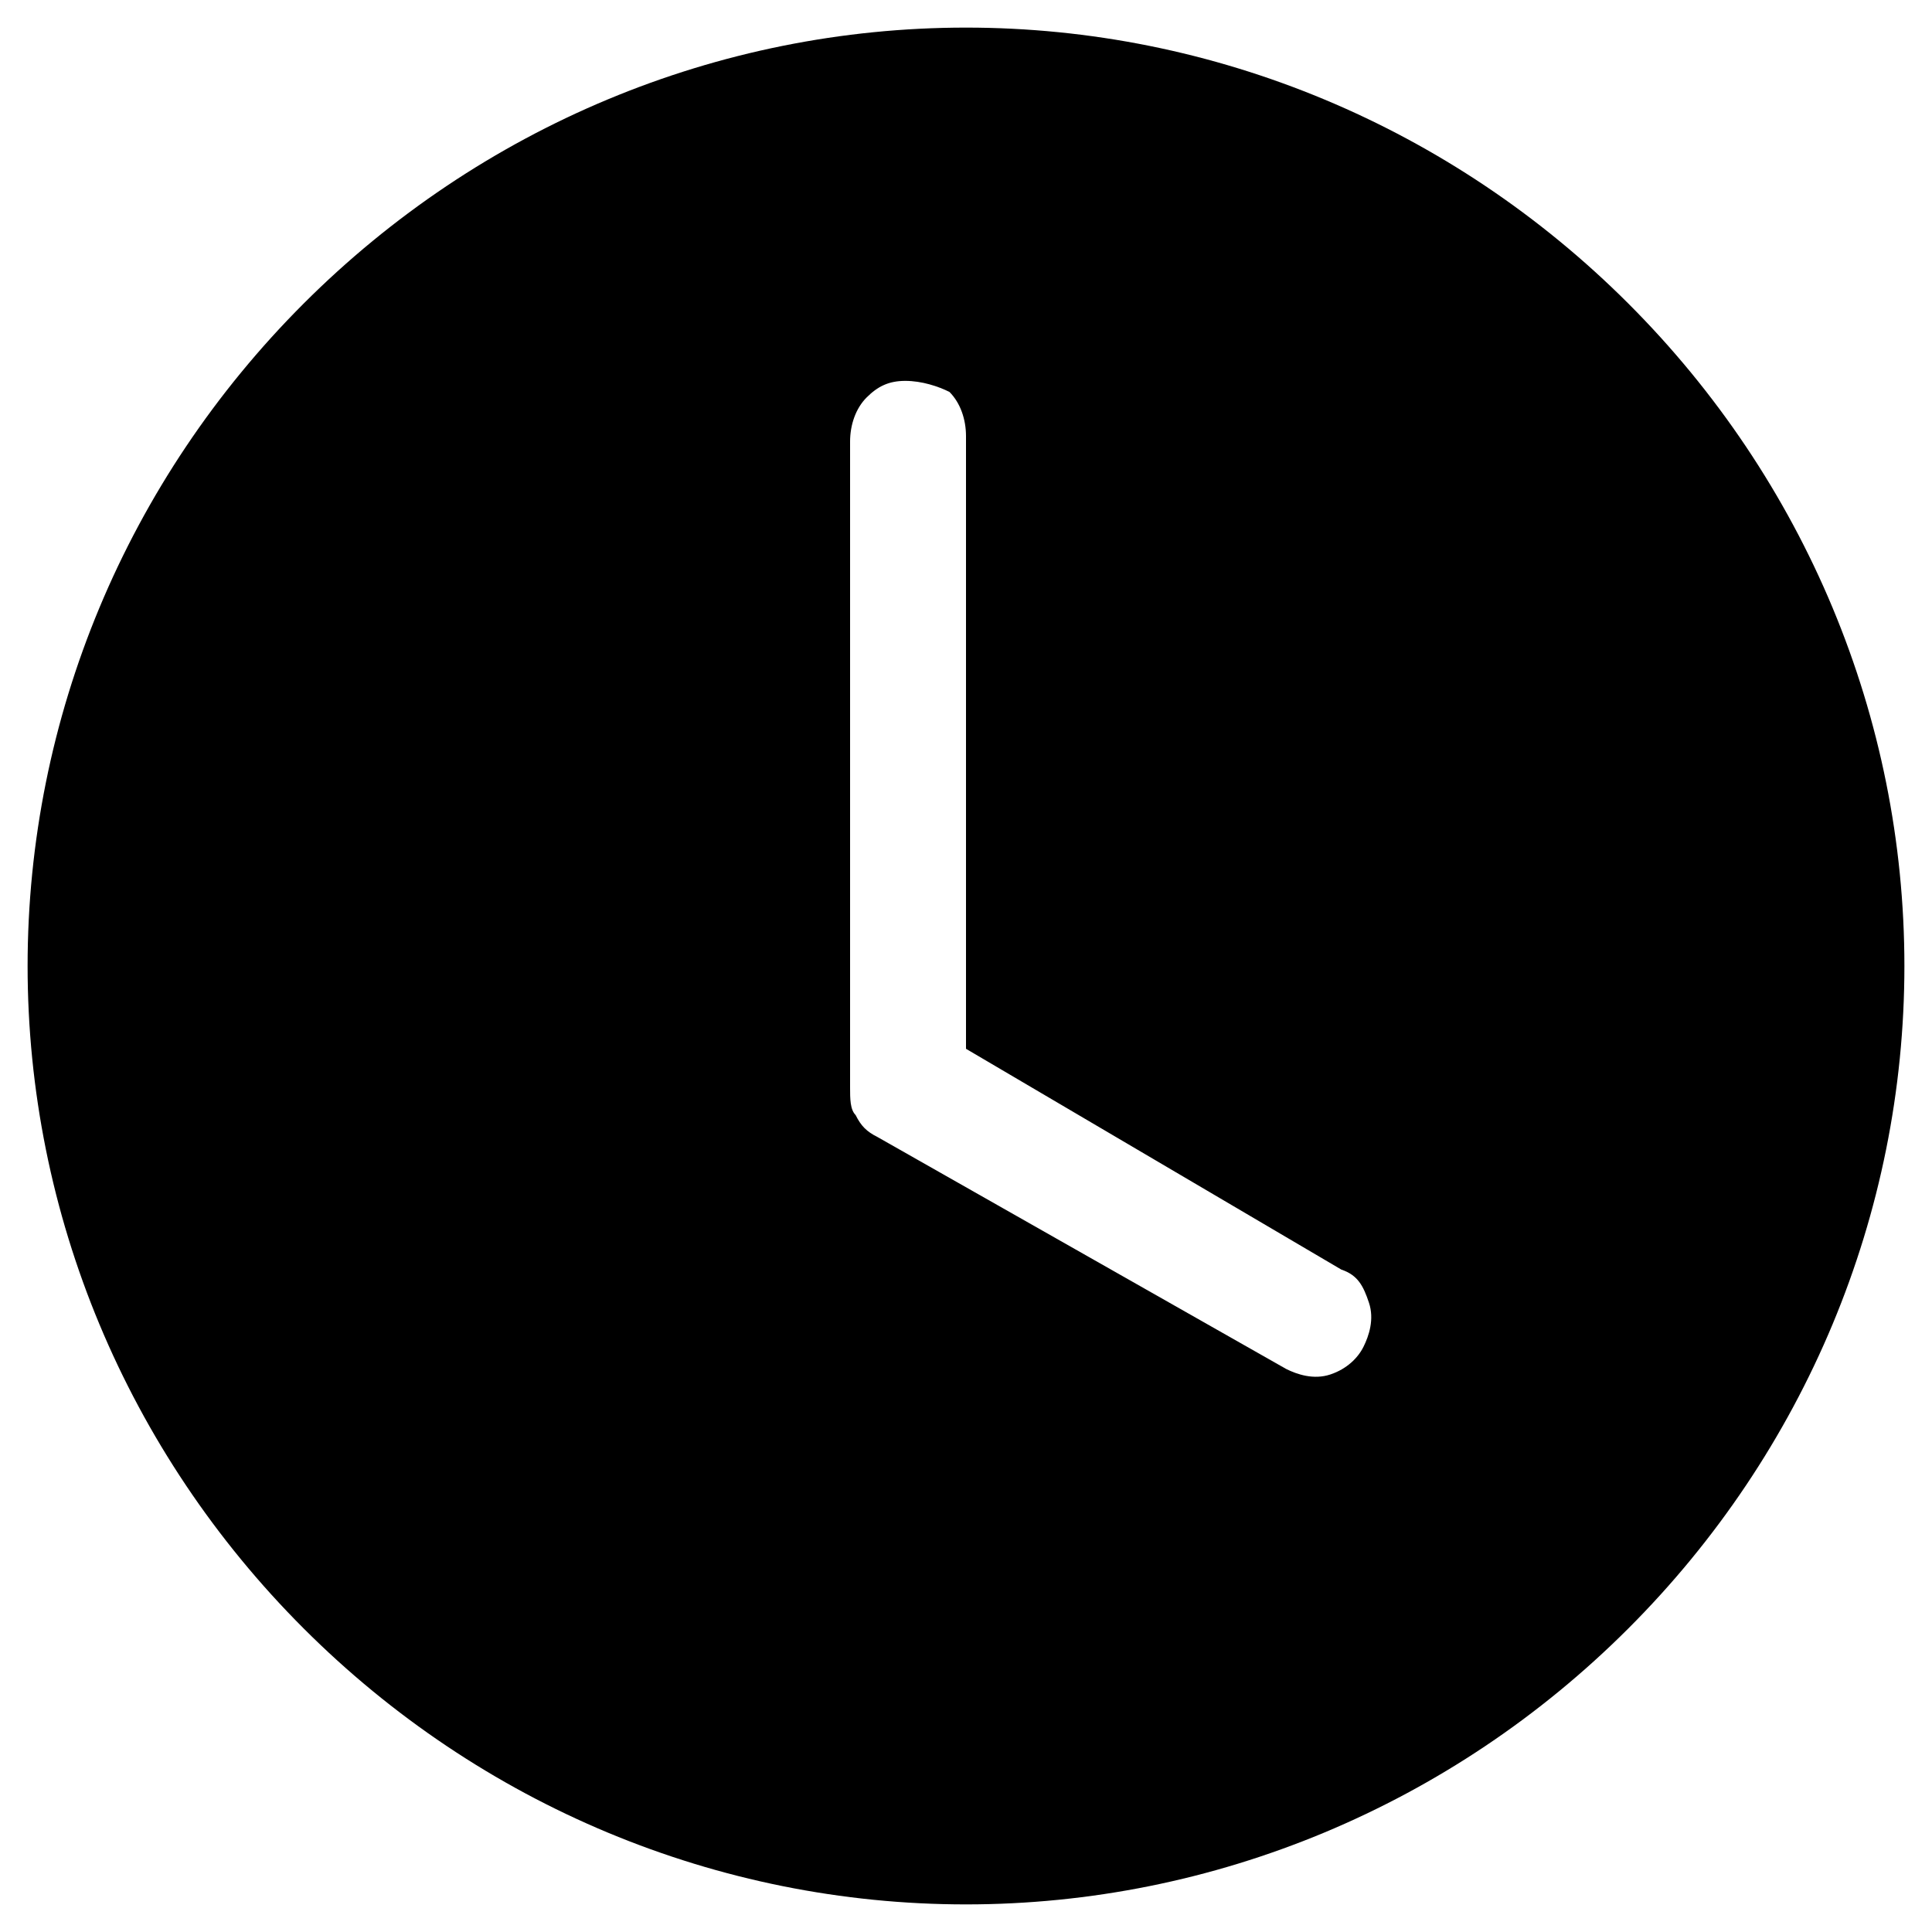
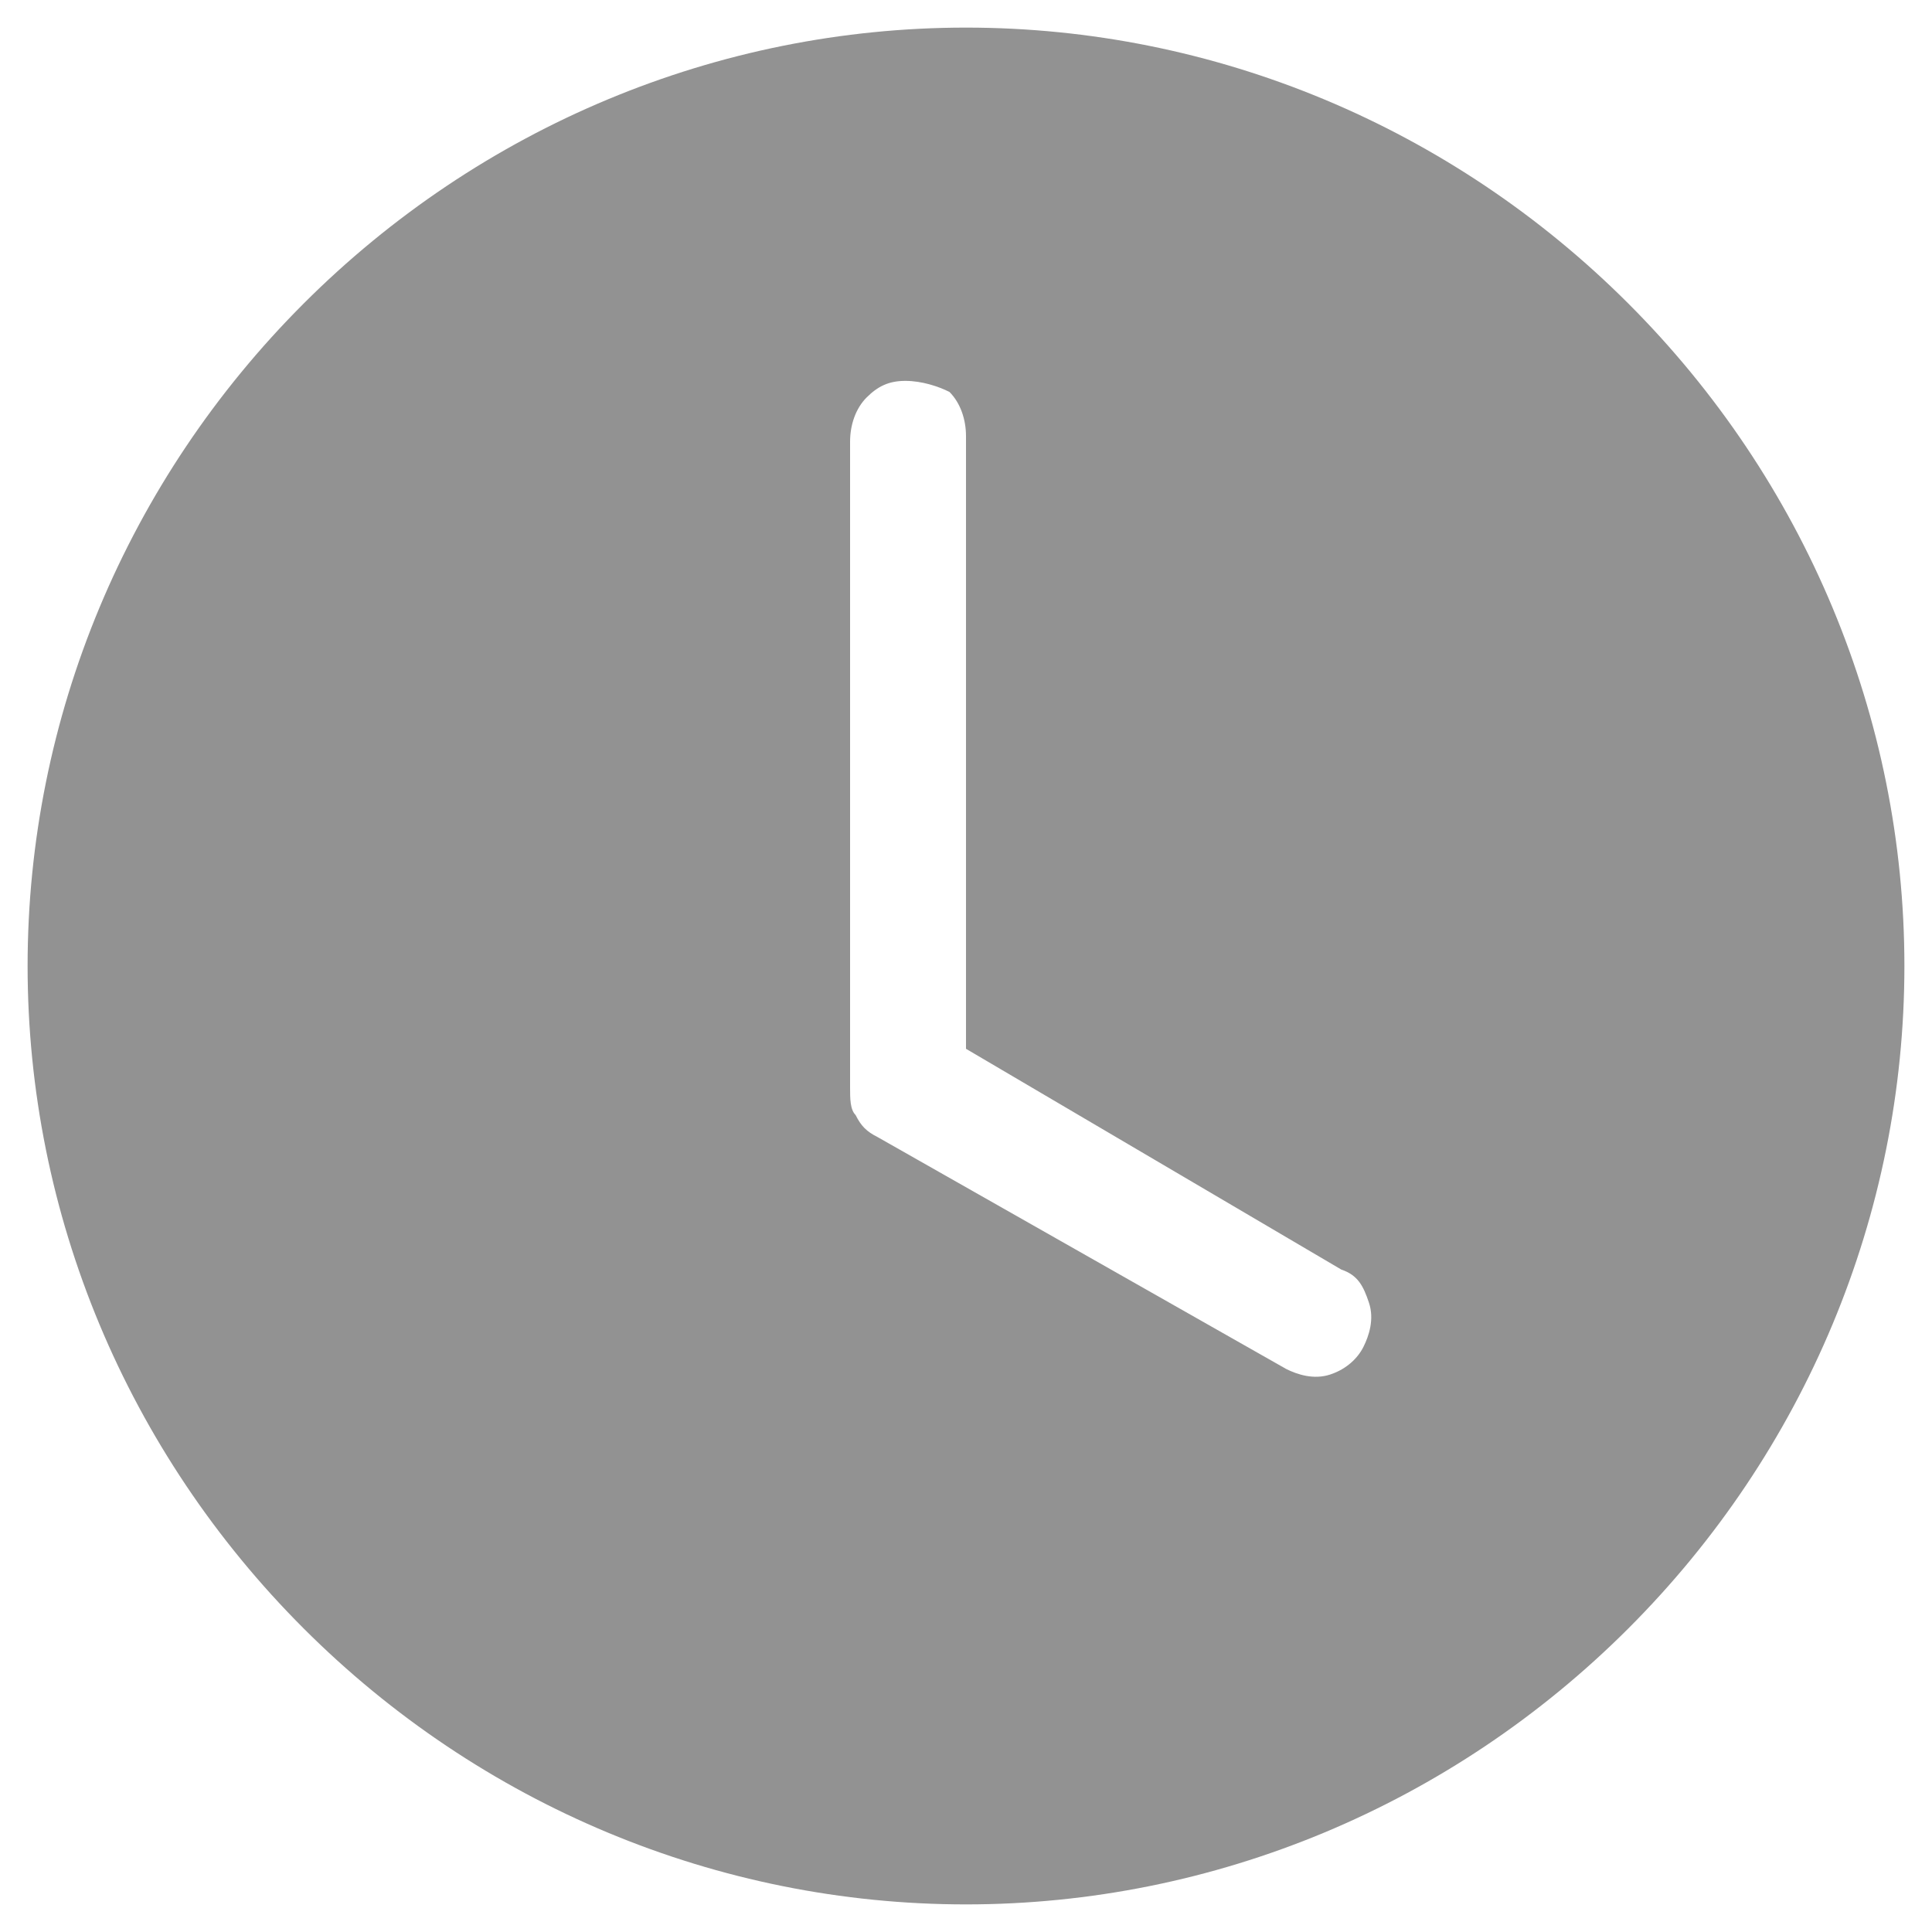
- <svg xmlns="http://www.w3.org/2000/svg" xmlns:xlink="http://www.w3.org/1999/xlink" version="1.1" x="0px" y="0px" viewBox="0 0 35 35" style="enable-background:new 0 0 35 35;" xml:space="preserve">
+ <svg xmlns="http://www.w3.org/2000/svg" xmlns:xlink="http://www.w3.org/1999/xlink" version="1.1" id="Capa_1" x="0px" y="0px" viewBox="0 0 35 35" style="enable-background:new 0 0 35 35;" xml:space="preserve">
  <style type="text/css">
	.st0{display:none;}
	.st1{display:inline;}
	.st2{display:inline;fill-rule:evenodd;clip-rule:evenodd;}
- 	.st3{clip-path:url(#SVGID_00000047775585078444068290000012120520090081884800_);}
- 	.st4{clip-path:url(#SVGID_00000088099100934608618020000001449217017686104992_);}
- 	.st5{clip-path:url(#SVGID_00000127016488503916687890000014989756349374884255_);}
- 	.st6{clip-path:url(#SVGID_00000127757323322574954010000010758684459459221946_);}
- 	.st7{clip-path:url(#SVGID_00000080187153514085854780000002229952387193610920_);}
+ 	.st3{clip-path:url(#SVGID_00000044175838184929568290000015402060820072996225_);}
+ 	.st4{clip-path:url(#SVGID_00000013193171630981790470000014963882063303507878_);}
+ 	.st5{clip-path:url(#SVGID_00000169542345470578529650000003086919952186636185_);}
+ 	.st6{clip-path:url(#SVGID_00000167380063283170178560000012645521458607119527_);}
+ 	.st7{clip-path:url(#SVGID_00000166636997703616374620000005117237768804679863_);}
+ 	.st8{fill:#929292;}
</style>
-   <g id="Capa_1" class="st0">
-     <path class="st1" d="M34.4,11.6c-0.1-0.5-0.7-1-1.3-1c-0.1,0-0.7,0.1-1.2,0.3c-0.5,0.1-1,0.3-1,0.2c0,0-0.4-1-0.9-2.1   c-0.5-1.2-0.9-2.3-1-2.5c-0.4-0.8-1.5-1.7-2.5-1.9C25.9,4.6,9,4.6,8.4,4.7C7.5,5,6.6,5.6,6.2,6.3C6,6.5,5.5,7.6,5,8.8   C4.5,10,4.1,11,4.1,11.1c0,0.1-0.2,0.1-1-0.2c-0.5-0.1-1.1-0.3-1.2-0.3c-0.6,0-1.1,0.5-1.3,1c-0.1,0.3-0.1,1.6,0,2   c0.2,0.6,0.8,1.2,1.4,1.3C2.5,15,2.5,15,2.4,15.1c0,0.1-0.2,0.5-0.3,0.9c-0.3,0.9-0.6,2.1-0.7,3c0,0.3-0.1,2.6-0.1,5.2   c0,4.4,0,4.6,0.1,4.9c0.2,0.5,0.6,0.9,1,1c0.3,0.1,0.5,0.1,1.8,0.1c1.7,0,2-0.1,2.5-0.6c0.4-0.5,0.5-0.8,0.5-2.2v-1.2l20.3,0l0,1.3   c0,0.8,0.1,1.4,0.1,1.5c0.2,0.4,0.5,0.7,0.8,0.9l0.4,0.2l1.5,0c1.3,0,1.6,0,1.9-0.1c0.4-0.1,0.9-0.5,1.1-1l0.2-0.4v-4.9   c0-4.4,0-5-0.1-5.6c-0.2-0.9-0.4-2-0.7-2.8c-0.3-0.7-0.2-0.7,0.2-0.7c0.6,0,1.4-0.7,1.5-1.3C34.5,13.2,34.5,12,34.4,11.6z" />
+   <g id="Capa_1_00000073705476112019655300000004931081956898459326_" class="st0">
+     <path class="st1" d="M34.4,11.6c-0.1-0.5-0.7-1-1.3-1c-0.1,0-0.7,0.1-1.2,0.3c-0.5,0.1-1,0.3-1,0.2c0,0-0.4-1-0.9-2.1   c-0.5-1.2-0.9-2.3-1-2.5c-0.4-0.8-1.5-1.7-2.5-1.9c-0.6,0-17.5,0-18.1,0.1C7.5,5,6.6,5.6,6.2,6.3C6,6.5,5.5,7.6,5,8.8   S4.1,11,4.1,11.1s-0.2,0.1-1-0.2c-0.5-0.1-1.1-0.3-1.2-0.3c-0.6,0-1.1,0.5-1.3,1c-0.1,0.3-0.1,1.6,0,2c0.2,0.6,0.8,1.2,1.4,1.3   C2.5,15,2.5,15,2.4,15.1c0,0.1-0.2,0.5-0.3,0.9c-0.3,0.9-0.6,2.1-0.7,3c0,0.3-0.1,2.6-0.1,5.2c0,4.4,0,4.6,0.1,4.9   c0.2,0.5,0.6,0.9,1,1c0.3,0.1,0.5,0.1,1.8,0.1c1.7,0,2-0.1,2.5-0.6c0.4-0.5,0.5-0.8,0.5-2.2v-1.2h20.3v1.3c0,0.8,0.1,1.4,0.1,1.5   c0.2,0.4,0.5,0.7,0.8,0.9l0.4,0.2h1.5c1.3,0,1.6,0,1.9-0.1c0.4-0.1,0.9-0.5,1.1-1l0.2-0.4v-4.9c0-4.4,0-5-0.1-5.6   c-0.2-0.9-0.4-2-0.7-2.8c-0.3-0.7-0.2-0.7,0.2-0.7c0.6,0,1.4-0.7,1.5-1.3C34.5,13.2,34.5,12,34.4,11.6z" />
  </g>
-   <g id="Capa_2" class="st0">
-     <path class="st2" d="M5.3,17.7v6.9c0,3.6,0,5.3,0.1,5.5c0.1,0.4,0.6,0.8,0.9,0.9C6.6,31,7.9,31,10.7,31h4.1h5.4h4.1   c2.7,0,4.2,0,4.3-0.1c0.4-0.1,0.8-0.4,0.9-0.8c0.1-0.3,0.1-0.6,0.1-5.5v-7c1.6,1.3,2.6,2.2,2.7,2.2c0.1,0,0.2,0,0.4,0   c0.2,0,0.4-0.2,1-1c0.4-0.5,0.8-1,0.8-1.1c0.1-0.4,0-0.5-2.4-2.5l-2.4-2l0-4.5l0-4.5l-0.2-0.2L29.3,4l-2.1,0c-1.4,0-2.2,0-2.4,0   c-0.5,0.1-0.5,0.1-0.5,2.6v0l0,2.2l-2.7-2.3c-2.9-2.4-3-2.5-3.8-2.6c-0.2,0-0.5,0-0.7,0c-0.2,0-0.5,0.1-0.7,0.2   c-0.2,0.1-3.5,2.8-8,6.6c-7.3,6.1-7.9,6.5-7.8,6.9c0,0,0,0.1,0,0.1c0,0.1,0.4,0.6,0.8,1.1c0.6,0.8,0.8,0.9,1,1c0.1,0,0.3,0,0.4,0   C2.7,19.8,3.8,19,5.3,17.7z" />
+   <g id="Capa_2_00000000908563191243574070000002002134155671623088_" class="st0">
+     <path class="st2" d="M5.3,17.7v6.9c0,3.6,0,5.3,0.1,5.5C5.5,30.5,6,30.9,6.3,31c0.3,0,1.6,0,4.4,0h4.1h5.4h4.1c2.7,0,4.2,0,4.3-0.1   c0.4-0.1,0.8-0.4,0.9-0.8c0.1-0.3,0.1-0.6,0.1-5.5v-7c1.6,1.3,2.6,2.2,2.7,2.2c0.1,0,0.2,0,0.4,0s0.4-0.2,1-1   c0.4-0.5,0.8-1,0.8-1.1c0.1-0.4,0-0.5-2.4-2.5l-2.4-2V8.7V4.2L29.5,4l-0.2,0h-2.1c-1.4,0-2.2,0-2.4,0c-0.5,0.1-0.5,0.1-0.5,2.6l0,0   v2.2l-2.7-2.3c-2.9-2.4-3-2.5-3.8-2.6c-0.2,0-0.5,0-0.7,0S16.6,4,16.4,4.1s-3.5,2.8-8,6.6c-7.3,6.1-7.9,6.5-7.8,6.9v0.1   c0,0.1,0.4,0.6,0.8,1.1c0.6,0.8,0.8,0.9,1,1c0.1,0,0.3,0,0.4,0C2.7,19.8,3.8,19,5.3,17.7z" />
  </g>
  <g id="Capa_3" class="st0">
-     <path class="st1" d="M3.9,33.6c-0.9,0-1.7-0.3-2.4-1c-0.7-0.7-1-1.5-1-2.4V11.6c0-0.9,0.3-1.7,1-2.4s1.5-1,2.4-1h6.8V4.8   c0-0.9,0.3-1.7,1-2.4c0.7-0.7,1.5-1,2.4-1h6.8c0.9,0,1.7,0.3,2.4,1c0.7,0.7,1,1.5,1,2.4v3.4h6.8c0.9,0,1.7,0.3,2.4,1   c0.7,0.7,1,1.5,1,2.4v18.6c0,0.9-0.3,1.7-1,2.4c-0.7,0.7-1.5,1-2.4,1H3.9z M14.1,8.2h6.8V4.8h-6.8V8.2z" />
+     <path class="st1" d="M3.9,33.6c-0.9,0-1.7-0.3-2.4-1s-1-1.5-1-2.4V11.6c0-0.9,0.3-1.7,1-2.4s1.5-1,2.4-1h6.8V4.8   c0-0.9,0.3-1.7,1-2.4s1.5-1,2.4-1h6.8c0.9,0,1.7,0.3,2.4,1c0.7,0.7,1,1.5,1,2.4v3.4h6.8c0.9,0,1.7,0.3,2.4,1s1,1.5,1,2.4v18.6   c0,0.9-0.3,1.7-1,2.4s-1.5,1-2.4,1C31.1,33.6,3.9,33.6,3.9,33.6z M14.1,8.2h6.8V4.8h-6.8C14.1,4.8,14.1,8.2,14.1,8.2z" />
  </g>
  <g id="Capa_4" class="st0">
    <g class="st1">
-       <path d="M6.5,2c-1,0.2-1.7,0.6-2.4,1.3C3.2,4.3,2.8,5.2,2.8,6.5c0,0.9,0.1,1.3,0.4,2c0.6,1.1,1.7,2.1,2.9,2.4    c0.6,0.2,1.7,0.1,2.3,0c1.5-0.4,2.8-1.7,3.2-3.3c0.1-0.5,0.1-1.6,0-2.1c-0.1-0.6-0.6-1.5-1.1-2C9.8,2.5,8.8,2.1,7.5,2    C7.1,2,6.7,2,6.5,2z" />
-       <path d="M26.9,2c-1.7,0.3-3.2,1.7-3.6,3.3c-0.2,0.6-0.2,1.7,0,2.3c0.4,1.6,1.6,2.8,3.2,3.3c0.6,0.2,1.7,0.2,2.3,0    c1.2-0.3,2.4-1.3,2.9-2.4c0.3-0.7,0.4-1.2,0.4-2c0-1.3-0.4-2.2-1.3-3.2c-0.9-0.9-1.8-1.3-3-1.3C27.5,2,27.1,2,26.9,2z" />
-       <path d="M16.7,6.6c-1.5,0.2-2.8,0.8-4,2c-0.9,0.9-1.4,1.7-1.8,2.9c-0.2,0.5-0.2,0.7-0.2,1.8c0,1.1,0,1.3,0.2,1.8    c0.5,1.8,1.7,3.4,3.4,4.3c1.9,1,4.5,1,6.4,0c1.7-0.9,2.9-2.5,3.4-4.3c0.1-0.5,0.2-0.7,0.2-1.8c0-1.1,0-1.3-0.2-1.8    c-0.4-1.2-0.9-2.1-1.8-2.9c-1.2-1.2-2.5-1.8-4.2-2c-0.4,0-0.7-0.1-0.8-0.1C17.4,6.5,17.1,6.5,16.7,6.6z" />
-       <path d="M2.1,11.2c-0.9,0.5-1.4,1.7-1.6,4.4c-0.1,1.4-0.1,2.4,0.2,2.9c0.3,0.8,1.2,1.3,2.2,1.6c0.3,0.1,0.9,0.1,1.9,0.1h1.4    l0.4-0.4c1-1,2.2-1.6,3.6-1.8l0.6-0.1l-0.1-0.2c-0.6-0.9-1-1.8-1.2-2.8c-0.1-0.6-0.1-0.9-0.1-1.7l0-1L9,12.3    c-0.8,0.2-2.1,0.3-2.8,0.1c-0.8-0.2-1.6-0.5-2.6-0.9C2.7,11,2.5,11,2.1,11.2z" />
-       <path d="M31.4,11.5c-0.9,0.5-2,0.9-2.7,1c-0.7,0.1-1.9,0-2.7-0.2l-0.6-0.2l0,1c0,0.8,0,1.1-0.1,1.7c-0.2,1-0.6,2-1.2,2.8L24,17.8    l0.6,0.1c1.5,0.2,2.7,0.8,3.6,1.8l0.4,0.4h1.4c1,0,1.6,0,1.9-0.1c1-0.2,1.9-0.8,2.2-1.6c0.2-0.4,0.2-0.5,0.2-1.2    c0-0.9-0.1-2.3-0.2-3.2c-0.2-1.2-0.6-2.1-1-2.5C32.7,10.9,32.5,11,31.4,11.5z" />
+       <path d="M6.5,2c-1,0.2-1.7,0.6-2.4,1.3c-0.9,1-1.3,1.9-1.3,3.2c0,0.9,0.1,1.3,0.4,2c0.6,1.1,1.7,2.1,2.9,2.4    c0.6,0.2,1.7,0.1,2.3,0c1.5-0.4,2.8-1.7,3.2-3.3c0.1-0.5,0.1-1.6,0-2.1c-0.1-0.6-0.6-1.5-1.1-2c-0.7-1-1.7-1.4-3-1.5    C7.1,2,6.7,2,6.5,2z" />
+       <path d="M26.9,2c-1.7,0.3-3.2,1.7-3.6,3.3c-0.2,0.6-0.2,1.7,0,2.3c0.4,1.6,1.6,2.8,3.2,3.3c0.6,0.2,1.7,0.2,2.3,0    c1.2-0.3,2.4-1.3,2.9-2.4c0.3-0.7,0.4-1.2,0.4-2c0-1.3-0.4-2.2-1.3-3.2C29.9,2.4,29,2,27.8,2C27.5,2,27.1,2,26.9,2z" />
+       <path d="M16.7,6.6c-1.5,0.2-2.8,0.8-4,2c-0.9,0.9-1.4,1.7-1.8,2.9c-0.2,0.5-0.2,0.7-0.2,1.8s0,1.3,0.2,1.8    c0.5,1.8,1.7,3.4,3.4,4.3c1.9,1,4.5,1,6.4,0c1.7-0.9,2.9-2.5,3.4-4.3c0.1-0.5,0.2-0.7,0.2-1.8s0-1.3-0.2-1.8    c-0.4-1.2-0.9-2.1-1.8-2.9c-1.2-1.2-2.5-1.8-4.2-2c-0.4,0-0.7-0.1-0.8-0.1C17.4,6.5,17.1,6.5,16.7,6.6z" />
+       <path d="M2.1,11.2c-0.9,0.5-1.4,1.7-1.6,4.4C0.4,17,0.4,18,0.7,18.5c0.3,0.8,1.2,1.3,2.2,1.6c0.3,0.1,0.9,0.1,1.9,0.1h1.4l0.4-0.4    c1-1,2.2-1.6,3.6-1.8l0.6-0.1l-0.1-0.2c-0.6-0.9-1-1.8-1.2-2.8c-0.1-0.6-0.1-0.9-0.1-1.7v-1L9,12.3c-0.8,0.2-2.1,0.3-2.8,0.1    c-0.8-0.2-1.6-0.5-2.6-0.9C2.7,11,2.5,11,2.1,11.2z" />
+       <path d="M31.4,11.5c-0.9,0.5-2,0.9-2.7,1s-1.9,0-2.7-0.2l-0.6-0.2v1c0,0.8,0,1.1-0.1,1.7c-0.2,1-0.6,2-1.2,2.8L24,17.8l0.6,0.1    c1.5,0.2,2.7,0.8,3.6,1.8l0.4,0.4H30c1,0,1.6,0,1.9-0.1c1-0.2,1.9-0.8,2.2-1.6c0.2-0.4,0.2-0.5,0.2-1.2c0-0.9-0.1-2.3-0.2-3.2    c-0.2-1.2-0.6-2.1-1-2.5C32.7,10.9,32.5,11,31.4,11.5z" />
      <path d="M10.1,19.1c-2.4,0.4-4,2.4-4.7,6c-0.3,1.3-0.3,2.1-0.3,3.6c0,1,0,1.4,0.1,1.8c0.4,1.6,1.6,2.8,3.2,3.1    c0.5,0.1,1,0.1,9.1,0.1s8.6,0,9.1-0.1c1.5-0.3,2.6-1.4,3.1-2.7c0.2-0.7,0.3-1.4,0.2-2.9c-0.2-4.6-1.6-7.6-4.1-8.6    c-0.5-0.2-1.6-0.4-1.9-0.4c-0.2,0-0.5,0.2-0.9,0.4c-0.4,0.2-0.9,0.6-1.2,0.8c-0.3,0.2-0.7,0.4-0.9,0.5c-1.6,0.6-2,0.7-3.3,0.7    c-1.2,0-1.7-0.1-2.9-0.5c-0.8-0.3-0.9-0.3-1.9-1C11.2,18.9,11.2,18.9,10.1,19.1z" />
    </g>
  </g>
  <g id="Capa_5" class="st0">
    <g class="st1">
-       <path d="M6.9,18V9.6H3.8c-0.8,0-1.7,0.3-2.3,0.9c-0.6,0.6-0.9,1.4-0.9,2.3v19.1c0,0.2,0.1,0.4,0.2,0.6c0.1,0.2,0.3,0.3,0.4,0.4    c0.2,0.1,0.4,0.1,0.5,0.1c0.2,0,0.4-0.1,0.5-0.2l5.5-4H22c0.4,0,0.8-0.1,1.2-0.2c0.4-0.1,0.7-0.4,1-0.7c0.3-0.3,0.5-0.6,0.7-1    c0.1-0.4,0.2-0.8,0.2-1.2v-1.2H13.3c-1.7,0-3.3-0.7-4.5-1.9C7.6,21.3,6.9,19.7,6.9,18z" />
-       <path d="M31.3,2.1h-18c-0.8,0-1.7,0.3-2.3,0.9c-0.6,0.6-0.9,1.4-0.9,2.3V18c0,0.8,0.3,1.7,0.9,2.3c0.6,0.6,1.4,0.9,2.3,0.9h14.4    l5.1,3.9c0.2,0.1,0.3,0.2,0.5,0.2c0.2,0,0.4,0,0.5-0.1c0.2-0.1,0.3-0.2,0.4-0.4c0.1-0.2,0.2-0.4,0.2-0.6v-19    c0-0.8-0.3-1.6-0.9-2.2C33,2.5,32.2,2.2,31.3,2.1z" />
+       <path d="M6.9,18V9.6H3.8c-0.8,0-1.7,0.3-2.3,0.9c-0.6,0.6-0.9,1.4-0.9,2.3v19.1c0,0.2,0.1,0.4,0.2,0.6c0.1,0.2,0.3,0.3,0.4,0.4    C1.4,33,1.6,33,1.7,33c0.2,0,0.4-0.1,0.5-0.2l5.5-4H22c0.4,0,0.8-0.1,1.2-0.2c0.4-0.1,0.7-0.4,1-0.7c0.3-0.3,0.5-0.6,0.7-1    c0.1-0.4,0.2-0.8,0.2-1.2v-1.2H13.3c-1.7,0-3.3-0.7-4.5-1.9C7.6,21.3,6.9,19.7,6.9,18z" />
+       <path d="M31.3,2.1h-18c-0.8,0-1.7,0.3-2.3,0.9s-0.9,1.4-0.9,2.3V18c0,0.8,0.3,1.7,0.9,2.3c0.6,0.6,1.4,0.9,2.3,0.9h14.4l5.1,3.9    c0.2,0.1,0.3,0.2,0.5,0.2s0.4,0,0.5-0.1c0.2-0.1,0.3-0.2,0.4-0.4c0.1-0.2,0.2-0.4,0.2-0.6v-19c0-0.8-0.3-1.6-0.9-2.2    C33,2.5,32.2,2.2,31.3,2.1z" />
    </g>
  </g>
  <g id="Capa_6" class="st0">
    <g class="st1">
-       <defs>
-         <rect id="SVGID_1_" x="0.5" y="0.5" width="34" height="34" />
-       </defs>
-       <clipPath id="SVGID_00000028291346357398696700000001364083593674715032_">
-         <use xlink:href="#SVGID_1_" style="overflow:visible;" />
-       </clipPath>
-       <g style="clip-path:url(#SVGID_00000028291346357398696700000001364083593674715032_);">
-         <path d="M16.2,0.6c-1.2,0.2-2.3,0.6-3.3,1.3c-0.7,0.5-1.8,1.5-2.3,2.3c-2,2.8-2,6.7-0.2,9.5c0.5,0.7,1.5,1.8,2.3,2.3     c2.8,2,6.9,2,9.7,0c0.7-0.5,1.8-1.6,2.3-2.3c1.8-2.8,1.8-6.5,0-9.3c-0.5-0.7-1.5-1.8-2.3-2.3C20.6,0.8,18.4,0.3,16.2,0.6z" />
-         <path d="M8.3,16.2c-2.1,0.4-3.6,1.6-4.7,3.8c-0.5,0.9-0.7,1.6-1,2.7c-0.4,1.6-0.6,2.7-0.6,4.6c-0.1,2.6,0.2,3.9,1.1,5.1     c0.8,1,1.8,1.6,3.2,1.9c0.5,0.1,1,0.1,11.3,0.1c10.2,0,10.8,0,11.3-0.1c1.7-0.4,3-1.3,3.7-2.7c0.5-1,0.7-2.1,0.6-3.8     c-0.2-5.8-1.8-9.6-4.6-11c-0.9-0.4-1.9-0.7-2.8-0.7c-0.5,0-0.4-0.1-2,1c-1.3,0.8-1.9,1.1-2.9,1.5c-1.3,0.5-1.9,0.6-3.3,0.6     s-2-0.1-3.3-0.6c-1-0.4-1.6-0.7-2.9-1.5c-1.5-1-1.5-1-2.1-1C9,16.1,8.6,16.2,8.3,16.2z" />
+       <g>
+         <defs>
+           <rect id="SVGID_1_" x="0.5" y="0.5" width="34" height="34" />
+         </defs>
+         <clipPath id="SVGID_00000164476581102932949400000008783271979649881005_">
+           <use xlink:href="#SVGID_1_" style="overflow:visible;" />
+         </clipPath>
+         <g style="clip-path:url(#SVGID_00000164476581102932949400000008783271979649881005_);">
+           <path d="M16.2,0.6c-1.2,0.2-2.3,0.6-3.3,1.3c-0.7,0.5-1.8,1.5-2.3,2.3c-2,2.8-2,6.7-0.2,9.5c0.5,0.7,1.5,1.8,2.3,2.3      c2.8,2,6.9,2,9.7,0c0.7-0.5,1.8-1.6,2.3-2.3c1.8-2.8,1.8-6.5,0-9.3c-0.5-0.7-1.5-1.8-2.3-2.3C20.6,0.8,18.4,0.3,16.2,0.6z" />
+           <path d="M8.3,16.2c-2.1,0.4-3.6,1.6-4.7,3.8c-0.5,0.9-0.7,1.6-1,2.7C2.2,24.3,2,25.4,2,27.3c-0.1,2.6,0.2,3.9,1.1,5.1      c0.8,1,1.8,1.6,3.2,1.9c0.5,0.1,1,0.1,11.3,0.1c10.2,0,10.8,0,11.3-0.1c1.7-0.4,3-1.3,3.7-2.7c0.5-1,0.7-2.1,0.6-3.8      c-0.2-5.8-1.8-9.6-4.6-11c-0.9-0.4-1.9-0.7-2.8-0.7c-0.5,0-0.4-0.1-2,1c-1.3,0.8-1.9,1.1-2.9,1.5c-1.3,0.5-1.9,0.6-3.3,0.6      s-2-0.1-3.3-0.6c-1-0.4-1.6-0.7-2.9-1.5c-1.5-1-1.5-1-2.1-1C9,16.1,8.6,16.2,8.3,16.2z" />
+         </g>
      </g>
    </g>
  </g>
  <g id="Capa_7" class="st0">
    <g class="st1">
-       <defs>
-         <rect id="SVGID_00000013877387763927515280000003371862886841052807_" x="1.5" y="0.5" width="32" height="34" />
-       </defs>
-       <clipPath id="SVGID_00000011031734237302462680000005338013677830129300_">
-         <use xlink:href="#SVGID_00000013877387763927515280000003371862886841052807_" style="overflow:visible;" />
-       </clipPath>
-       <g style="clip-path:url(#SVGID_00000011031734237302462680000005338013677830129300_);">
-         <path d="M17.5,0.5h10.1c1,0,1,0,1,0.9c0,0.4,0,0.8,0,1.2c0,0.4,0.2,0.5,0.5,0.5c0.8,0,1.5,0,2.3,0c1.1,0,1.8,0.7,2,1.8     c0,0.3,0.1,0.5,0.1,0.8c0,2.5,0,5,0,7.5c0,0.6,0,1.3-0.5,1.8c-0.4,0.4-0.9,0.6-1.3,0.8c-1.4,0.7-2.9,1.4-4.3,2     c-0.3,0.2-0.5,0.5-0.7,0.8c-1.2,1.8-2.9,3.2-5,4C20.8,23,20.8,23,20.8,24c0,1.2,0,2.3,0,3.5c0,0.8,0,0.8,0.8,0.8     c0.6,0,1.1,0,1.7,0c0.6,0,0.8,0.2,0.8,0.8c0,0.3,0,0.6,0,0.9c0,0.4,0.2,0.6,0.5,0.5c0.5,0,0.9,0,1.4,0c0.5,0,0.8,0.3,0.8,0.8     c0,0.8,0,1.6,0,2.3c0,0.7-0.2,0.9-0.9,0.9c-5.6,0-11.3,0-16.9,0c-0.7,0-0.9-0.2-0.9-0.9c0-0.7,0-1.5,0-2.2c0-0.7,0.3-0.9,0.9-0.9     c0.4,0,0.8,0,1.2,0c0.4,0,0.6-0.2,0.6-0.6c0-0.3,0-0.6,0-0.9c0-0.6,0.2-0.8,0.8-0.8c0.7,0,1.3,0,2,0c0.4,0,0.6-0.2,0.6-0.6     c0-1.4,0-2.8,0-4.2c0-0.4-0.1-0.6-0.5-0.7c-1.5-0.5-2.8-1.4-4-2.5c-0.6-0.5-1.1-1.1-1.5-1.8c-0.2-0.4-0.6-0.7-1-0.9     c-1.5-0.7-3-1.4-4.5-2.1c-0.8-0.4-1.2-1-1.2-1.9c0-2.7,0-5.4,0-8c0-0.7,0.1-1.3,0.7-1.8C2.6,3.4,3,3.2,3.5,3.2c0.7,0,1.5,0,2.2,0     c0.6,0,0.7-0.1,0.7-0.7c0-0.5,0-0.9,0-1.4S6.5,0.5,7,0.5c2.1,0,4.2,0,6.3,0H17.5z M28.6,9.7c-0.1,1.5,0.1,3.2-0.2,4.9     c-0.1,0.4,0.2,0.2,0.4,0.2c0.7-0.3,1.5-0.7,2.2-1c0.2-0.1,0.3-0.3,0.3-0.6c0-2.5,0-4.9,0-7.4c0-0.4-0.1-0.5-0.5-0.5     c-0.5,0-1.1,0-1.6,0c-0.5,0-0.6,0.2-0.6,0.6C28.6,7.1,28.6,8.3,28.6,9.7z M6.4,9.9c0-1.5,0-2.7,0-4c0-0.4-0.2-0.6-0.6-0.6     c-0.5,0-1.1,0-1.6,0c-0.3,0-0.5,0.2-0.5,0.5c0,2.5,0,5,0,7.4c0,0.2,0,0.4,0.2,0.4c0.8,0.4,1.6,0.8,2.4,1.1c0.2,0.1,0.3,0,0.3-0.2     C6.2,13,6.5,11.3,6.4,9.9z" />
+       <g>
+         <defs>
+           <rect id="SVGID_00000171697986893627359830000017969671808780945823_" x="1.5" y="0.5" width="32" height="34" />
+         </defs>
+         <clipPath id="SVGID_00000170962840512470585520000005924461624463703697_">
+           <use xlink:href="#SVGID_00000171697986893627359830000017969671808780945823_" style="overflow:visible;" />
+         </clipPath>
+         <g style="clip-path:url(#SVGID_00000170962840512470585520000005924461624463703697_);">
+           <path d="M17.5,0.5h10.1c1,0,1,0,1,0.9c0,0.4,0,0.8,0,1.2s0.2,0.5,0.5,0.5c0.8,0,1.5,0,2.3,0c1.1,0,1.8,0.7,2,1.8      c0,0.3,0.1,0.5,0.1,0.8c0,2.5,0,5,0,7.5c0,0.6,0,1.3-0.5,1.8c-0.4,0.4-0.9,0.6-1.3,0.8c-1.4,0.7-2.9,1.4-4.3,2      c-0.3,0.2-0.5,0.5-0.7,0.8c-1.2,1.8-2.9,3.2-5,4C20.8,23,20.8,23,20.8,24c0,1.2,0,2.3,0,3.5c0,0.8,0,0.8,0.8,0.8      c0.6,0,1.1,0,1.7,0s0.8,0.2,0.8,0.8c0,0.3,0,0.6,0,0.9c0,0.4,0.2,0.6,0.5,0.5c0.5,0,0.9,0,1.4,0s0.8,0.3,0.8,0.8      c0,0.8,0,1.6,0,2.3s-0.2,0.9-0.9,0.9c-5.6,0-11.3,0-16.9,0c-0.7,0-0.9-0.2-0.9-0.9s0-1.5,0-2.2s0.3-0.9,0.9-0.9      c0.4,0,0.8,0,1.2,0s0.6-0.2,0.6-0.6c0-0.3,0-0.6,0-0.9c0-0.6,0.2-0.8,0.8-0.8c0.7,0,1.3,0,2,0c0.4,0,0.6-0.2,0.6-0.6      c0-1.4,0-2.8,0-4.2c0-0.4-0.1-0.6-0.5-0.7c-1.5-0.5-2.8-1.4-4-2.5c-0.6-0.5-1.1-1.1-1.5-1.8c-0.2-0.4-0.6-0.7-1-0.9      c-1.5-0.7-3-1.4-4.5-2.1c-0.8-0.4-1.2-1-1.2-1.9c0-2.7,0-5.4,0-8c0-0.7,0.1-1.3,0.7-1.8C2.6,3.4,3,3.2,3.5,3.2      c0.7,0,1.5,0,2.2,0c0.6,0,0.7-0.1,0.7-0.7c0-0.5,0-0.9,0-1.4S6.5,0.5,7,0.5c2.1,0,4.2,0,6.3,0H17.5z M28.6,9.7      c-0.1,1.5,0.1,3.2-0.2,4.9c-0.1,0.4,0.2,0.2,0.4,0.2c0.7-0.3,1.5-0.7,2.2-1c0.2-0.1,0.3-0.3,0.3-0.6c0-2.5,0-4.9,0-7.4      c0-0.4-0.1-0.5-0.5-0.5c-0.5,0-1.1,0-1.6,0s-0.6,0.2-0.6,0.6C28.6,7.1,28.6,8.3,28.6,9.7z M6.4,9.9c0-1.5,0-2.7,0-4      c0-0.4-0.2-0.6-0.6-0.6c-0.5,0-1.1,0-1.6,0c-0.3,0-0.5,0.2-0.5,0.5c0,2.5,0,5,0,7.4c0,0.2,0,0.4,0.2,0.4      c0.8,0.4,1.6,0.8,2.4,1.1c0.2,0.1,0.3,0,0.3-0.2C6.2,13,6.5,11.3,6.4,9.9z" />
+         </g>
      </g>
    </g>
  </g>
  <g id="Capa_8" class="st0">
    <g class="st1">
-       <defs>
-         <rect id="SVGID_00000170962464257424450640000013885117286599837874_" x="0.5" y="0.5" width="34" height="34" />
-       </defs>
-       <clipPath id="SVGID_00000067927927471477291550000008219802814925288103_">
-         <use xlink:href="#SVGID_00000170962464257424450640000013885117286599837874_" style="overflow:visible;" />
-       </clipPath>
-       <g style="clip-path:url(#SVGID_00000067927927471477291550000008219802814925288103_);">
-         <path d="M10.3,0.5h0.9c1.7,0.6,3.5,1.1,5.2,1.8c1.4,0.5,1.6,1.1,1.1,2.2c-0.2,0.5,0,0.7,0.3,1.1c0.5,0.6,0.7,1.3,0.1,1.9     C16.2,9,15,11,12.5,11.6c-0.8,0.2-1.1,0.7-1.1,1.4c0,1.3-0.1,2.7-0.2,4c-0.1,2.8-0.1,5.7-0.4,8.5c0.3-0.4,0.6-0.8,0.9-1.3     c1.6-2.5,3.5-4.8,6.6-5.8c6.6-2.1,12.9,1.4,15.6,6.1c1.3,2.2,0.6,4.5-1.6,6c-0.6,0.4-1.2,0.8-1.9,1.1c-5.1,2.3-10.4,3-16,2.8     c-3.7-0.2-7.3-0.7-11-0.4c-1.3,0.1-2.4-0.3-3-1.5V31C0.8,29.9,1,28.7,1,27.6c0-4,0.9-8,2.6-11.7c1.2-2.6,2-5.5,2.2-8.3     C6.1,4.4,8,2.4,10.3,0.5z" />
+       <g>
+         <defs>
+           <rect id="SVGID_00000051380152450404649730000007313751103672778408_" x="0.5" y="0.5" width="34" height="34" />
+         </defs>
+         <clipPath id="SVGID_00000148656235998979838050000011646499678239699643_">
+           <use xlink:href="#SVGID_00000051380152450404649730000007313751103672778408_" style="overflow:visible;" />
+         </clipPath>
+         <g style="clip-path:url(#SVGID_00000148656235998979838050000011646499678239699643_);">
+           <path d="M10.3,0.5h0.9c1.7,0.6,3.5,1.1,5.2,1.8c1.4,0.5,1.6,1.1,1.1,2.2c-0.2,0.5,0,0.7,0.3,1.1c0.5,0.6,0.7,1.3,0.1,1.9      C16.2,9,15,11,12.5,11.6c-0.8,0.2-1.1,0.7-1.1,1.4c0,1.3-0.1,2.7-0.2,4c-0.1,2.8-0.1,5.7-0.4,8.5c0.3-0.4,0.6-0.8,0.9-1.3      c1.6-2.5,3.5-4.8,6.6-5.8c6.6-2.1,12.9,1.4,15.6,6.1c1.3,2.2,0.6,4.5-1.6,6c-0.6,0.4-1.2,0.8-1.9,1.1c-5.1,2.3-10.4,3-16,2.8      c-3.7-0.2-7.3-0.7-11-0.4c-1.3,0.1-2.4-0.3-3-1.5V31C0.8,29.9,1,28.7,1,27.6c0-4,0.9-8,2.6-11.7c1.2-2.6,2-5.5,2.2-8.3      C6.1,4.4,8,2.4,10.3,0.5z" />
+         </g>
      </g>
    </g>
  </g>
  <g id="Capa_9" class="st0">
    <g class="st1">
-       <defs>
-         <rect id="SVGID_00000142880980314980969680000011803403701315942026_" x="4.5" y="0.5" width="26" height="34" />
-       </defs>
-       <clipPath id="SVGID_00000011722072285645859590000002720366368422062995_">
-         <use xlink:href="#SVGID_00000142880980314980969680000011803403701315942026_" style="overflow:visible;" />
-       </clipPath>
-       <g style="clip-path:url(#SVGID_00000011722072285645859590000002720366368422062995_);">
-         <path d="M11.7,12.5c-0.9,0.2-1.8,0.4-2.7,0.6c-0.3,0.1-0.6,0.1-0.8,0.1c-0.2,0-0.5,0-0.6-0.3c-0.1-0.1-0.1-0.3,0-0.4     c0-0.1,0.1-0.3,0.2-0.4C8,12,8.1,11.9,8.3,11.8c0.7-0.2,1.5-0.4,2.3-0.7c0.1,0,0.1-0.1,0.3-0.1c-0.5-0.4-1.1-0.7-1.7-1     C9,10,8.7,9.9,8.5,9.8C8.4,9.7,8.3,9.5,8.2,9.4c0-0.2,0-0.3,0-0.5C8.4,8.6,8.7,8.5,9,8.6c0.5,0.1,1.1,0.3,1.5,0.5     c0.8,0.4,1.5,0.9,2.2,1.4c1.1,0.8,2.3,1,3.6,0.7c1.1-0.3,2.2-0.2,3.3,0.1c0.5,0.1,1.1,0.2,1.6,0.3c0.3,0,0.7,0.2,0.9,0.5     c1.6,1.6,3.2,3.1,4.6,4.8c1.5,1.9,2.8,4,3.3,6.4c0.5,2,0.5,4.1-0.5,6c-0.8,1.6-2,2.8-3.6,3.6c-1.6,0.9-3.5,1.4-5.4,1.6     c-1.7,0.1-3.4,0.1-5.1,0c-2.7-0.2-5.1-1-7.2-2.8c-1.8-1.6-3.3-3.4-3.8-5.9c-0.4-2-0.1-3.8,0.8-5.6c0.9-1.9,2.3-3.5,3.8-5     c0.7-0.8,1.5-1.5,2.2-2.3C11.5,12.7,11.6,12.6,11.7,12.5z M13.6,25.3c0,0.2,0.1,0.3,0.1,0.5c0.2,0.9,0.5,1.7,1.2,2.3     c1.2,1,3.4,1.2,4.7,0.3c0.7-0.4,1-1,0.9-1.9c0-0.2-0.1-0.3-0.2-0.4c-0.1-0.1-0.3-0.2-0.4-0.2c-0.6,1.6-1.6,1.8-2.9,1.6     c-0.8-0.2-1.6-1.2-1.5-2.2c0.8,0,1.7,0,2.5,0c0.2,0,0.3,0,0.5,0c0.3-0.1,0.4-0.3,0.3-0.7c0-0.3-0.2-0.2-0.4-0.2     c-0.3,0-0.5,0-0.8,0h-2.3v-1.1c0.9,0,1.8,0,2.7,0c0.2,0,0.3,0,0.5-0.1C19,23,19,22.8,19,22.5c0-0.3-0.2-0.3-0.4-0.3h-3     c0.1-0.7,0.2-1.4,0.6-2c0.2-0.3,0.5-0.6,0.9-0.7c0.4-0.1,0.8-0.1,1.1,0c0.3,0.1,0.6,0.3,0.6,0.7c0,0.3,0,0.6,0,0.9     c0,0,0,0.1,0,0.1c0,0,0,0.1,0.1,0.1c0.7,0.4,1.7,0,1.9-0.8c0.1-0.4,0-0.7-0.1-1.1c-0.2-0.3-0.4-0.6-0.8-0.7     c-0.9-0.4-1.9-0.5-2.8-0.3c-0.4,0-0.8,0.2-1.2,0.4c-0.4,0.2-0.7,0.5-0.9,0.8c-0.5,0.7-0.9,1.5-1.1,2.4c0,0.2-0.1,0.3-0.3,0.3     c-0.2,0-0.5,0-0.7,0c-0.3,0.1-0.4,0.3-0.4,0.6c0,0.3,0.2,0.3,0.5,0.3c0.3,0,0.5,0,0.7,0v1.1c-0.2,0-0.5,0-0.7,0     c-0.3,0-0.4,0.3-0.4,0.6c0,0.3,0.2,0.3,0.5,0.3C13.1,25.3,13.4,25.3,13.6,25.3L13.6,25.3z" />
-         <path d="M12.2,5.2c0.2-1.6,0.7-3,2-4.2c0.6-0.6,1.4-0.7,2.1-0.4C17,1,17.6,1.4,18.3,1.7c1.1,0.7,2.5,1.1,3.8,1.1     c0.8,0,1.6,0,2.5,0.1c1.1,0.1,1.3,0.6,1.3,1.7c-0.1,1-0.5,1.8-1,2.6c-0.9,1.4-2.2,2.3-3.6,3.2c-0.1,0-0.3,0.1-0.4,0     c-0.6-0.1-1.2-0.3-1.8-0.4c-0.8-0.2-1.5,0-2.3,0.1c-0.6,0.1-1.3,0.1-1.9,0.2c-0.2,0-0.3,0-0.5-0.1c-0.1-0.1-0.3-0.2-0.4-0.3     C12.9,8.5,12.4,6.9,12.2,5.2z" />
+       <g>
+         <defs>
+           <rect id="SVGID_00000009549462612182164840000007984504185716865158_" x="4.5" y="0.5" width="26" height="34" />
+         </defs>
+         <clipPath id="SVGID_00000098185023539354146850000005891589139311195532_">
+           <use xlink:href="#SVGID_00000009549462612182164840000007984504185716865158_" style="overflow:visible;" />
+         </clipPath>
+         <g style="clip-path:url(#SVGID_00000098185023539354146850000005891589139311195532_);">
+           <path d="M11.7,12.5c-0.9,0.2-1.8,0.4-2.7,0.6c-0.3,0.1-0.6,0.1-0.8,0.1s-0.5,0-0.6-0.3c-0.1-0.1-0.1-0.3,0-0.4      c0-0.1,0.1-0.3,0.2-0.4C8,12,8.1,11.9,8.3,11.8c0.7-0.2,1.5-0.4,2.3-0.7c0.1,0,0.1-0.1,0.3-0.1c-0.5-0.4-1.1-0.7-1.7-1      C9,10,8.7,9.9,8.5,9.8C8.4,9.7,8.3,9.5,8.2,9.4c0-0.2,0-0.3,0-0.5C8.4,8.6,8.7,8.5,9,8.6c0.5,0.1,1.1,0.3,1.5,0.5      c0.8,0.4,1.5,0.9,2.2,1.4c1.1,0.8,2.3,1,3.6,0.7c1.1-0.3,2.2-0.2,3.3,0.1c0.5,0.1,1.1,0.2,1.6,0.3c0.3,0,0.7,0.2,0.9,0.5      c1.6,1.6,3.2,3.1,4.6,4.8c1.5,1.9,2.8,4,3.3,6.4c0.5,2,0.5,4.1-0.5,6c-0.8,1.6-2,2.8-3.6,3.6c-1.6,0.9-3.5,1.4-5.4,1.6      c-1.7,0.1-3.4,0.1-5.1,0c-2.7-0.2-5.1-1-7.2-2.8c-1.8-1.6-3.3-3.4-3.8-5.9c-0.4-2-0.1-3.8,0.8-5.6c0.9-1.9,2.3-3.5,3.8-5      c0.7-0.8,1.5-1.5,2.2-2.3C11.5,12.7,11.6,12.6,11.7,12.5z M13.6,25.3c0,0.2,0.1,0.3,0.1,0.5c0.2,0.9,0.5,1.7,1.2,2.3      c1.2,1,3.4,1.2,4.7,0.3c0.7-0.4,1-1,0.9-1.9c0-0.2-0.1-0.3-0.2-0.4s-0.3-0.2-0.4-0.2c-0.6,1.6-1.6,1.8-2.9,1.6      c-0.8-0.2-1.6-1.2-1.5-2.2c0.8,0,1.7,0,2.5,0c0.2,0,0.3,0,0.5,0c0.3-0.1,0.4-0.3,0.3-0.7c0-0.3-0.2-0.2-0.4-0.2      c-0.3,0-0.5,0-0.8,0h-2.3v-1.1c0.9,0,1.8,0,2.7,0c0.2,0,0.3,0,0.5-0.1C19,23,19,22.8,19,22.5s-0.2-0.3-0.4-0.3h-3      c0.1-0.7,0.2-1.4,0.6-2c0.2-0.3,0.5-0.6,0.9-0.7s0.8-0.1,1.1,0c0.3,0.1,0.6,0.3,0.6,0.7c0,0.3,0,0.6,0,0.9v0.1      c0,0,0,0.1,0.1,0.1c0.7,0.4,1.7,0,1.9-0.8c0.1-0.4,0-0.7-0.1-1.1c-0.2-0.3-0.4-0.6-0.8-0.7c-0.9-0.4-1.9-0.5-2.8-0.3      c-0.4,0-0.8,0.2-1.2,0.4c-0.4,0.2-0.7,0.5-0.9,0.8c-0.5,0.7-0.9,1.5-1.1,2.4c0,0.2-0.1,0.3-0.3,0.3s-0.5,0-0.7,0      c-0.3,0.1-0.4,0.3-0.4,0.6c0,0.3,0.2,0.3,0.5,0.3s0.5,0,0.7,0v1.1c-0.2,0-0.5,0-0.7,0c-0.3,0-0.4,0.3-0.4,0.6      c0,0.3,0.2,0.3,0.5,0.3C13.1,25.3,13.4,25.3,13.6,25.3L13.6,25.3z" />
+           <path d="M12.2,5.2c0.2-1.6,0.7-3,2-4.2c0.6-0.6,1.4-0.7,2.1-0.4c0.7,0.4,1.3,0.8,2,1.1c1.1,0.7,2.5,1.1,3.8,1.1      c0.8,0,1.6,0,2.5,0.1c1.1,0.1,1.3,0.6,1.3,1.7c-0.1,1-0.5,1.8-1,2.6c-0.9,1.4-2.2,2.3-3.6,3.2c-0.1,0-0.3,0.1-0.4,0      c-0.6-0.1-1.2-0.3-1.8-0.4c-0.8-0.2-1.5,0-2.3,0.1c-0.6,0.1-1.3,0.1-1.9,0.2c-0.2,0-0.3,0-0.5-0.1c-0.1-0.1-0.3-0.2-0.4-0.3      C12.9,8.5,12.4,6.9,12.2,5.2z" />
+         </g>
      </g>
    </g>
  </g>
  <g id="Capa_10">
    <g>
-       <defs>
-         <rect id="SVGID_00000029740685176200715290000006890878032381042105_" x="0.5" y="0.5" width="34" height="34" />
-       </defs>
-       <clipPath id="SVGID_00000076575457706468958190000000726244313375978671_">
-         <use xlink:href="#SVGID_00000029740685176200715290000006890878032381042105_" style="overflow:visible;" />
-       </clipPath>
-       <g style="clip-path:url(#SVGID_00000076575457706468958190000000726244313375978671_);">
-         <path d="M34.5,17.5c0,4.5-1.8,8.8-5,12c-3.2,3.2-7.5,5-12,5s-8.8-1.8-12-5c-3.2-3.2-5-7.5-5-12s1.8-8.8,5-12s7.5-5,12-5     s8.8,1.8,12,5C32.7,8.7,34.5,13,34.5,17.5z M17.5,7.9c0-0.3-0.1-0.6-0.3-0.8C17,7,16.7,6.9,16.4,6.9S15.9,7,15.7,7.2     c-0.2,0.2-0.3,0.5-0.3,0.8v11.7c0,0.2,0,0.4,0.1,0.5c0.1,0.2,0.2,0.3,0.4,0.4l7.4,4.2c0.2,0.1,0.5,0.2,0.8,0.1     c0.3-0.1,0.5-0.3,0.6-0.5c0.1-0.2,0.2-0.5,0.1-0.8c-0.1-0.3-0.2-0.5-0.5-0.6L17.5,19V7.9z" />
+       <g>
+         <defs>
+           <rect id="SVGID_00000145759471150845674650000008803481236179230355_" x="0.5" y="0.5" width="34" height="34" />
+         </defs>
+         <clipPath id="SVGID_00000080188090865077947060000004760191715690199436_">
+           <use xlink:href="#SVGID_00000145759471150845674650000008803481236179230355_" style="overflow:visible;" />
+         </clipPath>
+         <g style="clip-path:url(#SVGID_00000080188090865077947060000004760191715690199436_);">
+           <path class="st8" d="M34.5,17.5c0,4.5-1.8,8.8-5,12s-7.5,5-12,5s-8.8-1.8-12-5s-5-7.5-5-12s1.8-8.8,5-12s7.5-5,12-5      s8.8,1.8,12,5S34.5,13,34.5,17.5z M17.5,7.9c0-0.3-0.1-0.6-0.3-0.8C17,7,16.7,6.9,16.4,6.9S15.9,7,15.7,7.2S15.4,7.7,15.4,8      v11.7c0,0.2,0,0.4,0.1,0.5c0.1,0.2,0.2,0.3,0.4,0.4l7.4,4.2c0.2,0.1,0.5,0.2,0.8,0.1s0.5-0.3,0.6-0.5s0.2-0.5,0.1-0.8      s-0.2-0.5-0.5-0.6l-6.8-4V7.9z" />
+         </g>
      </g>
    </g>
  </g>
</svg>
